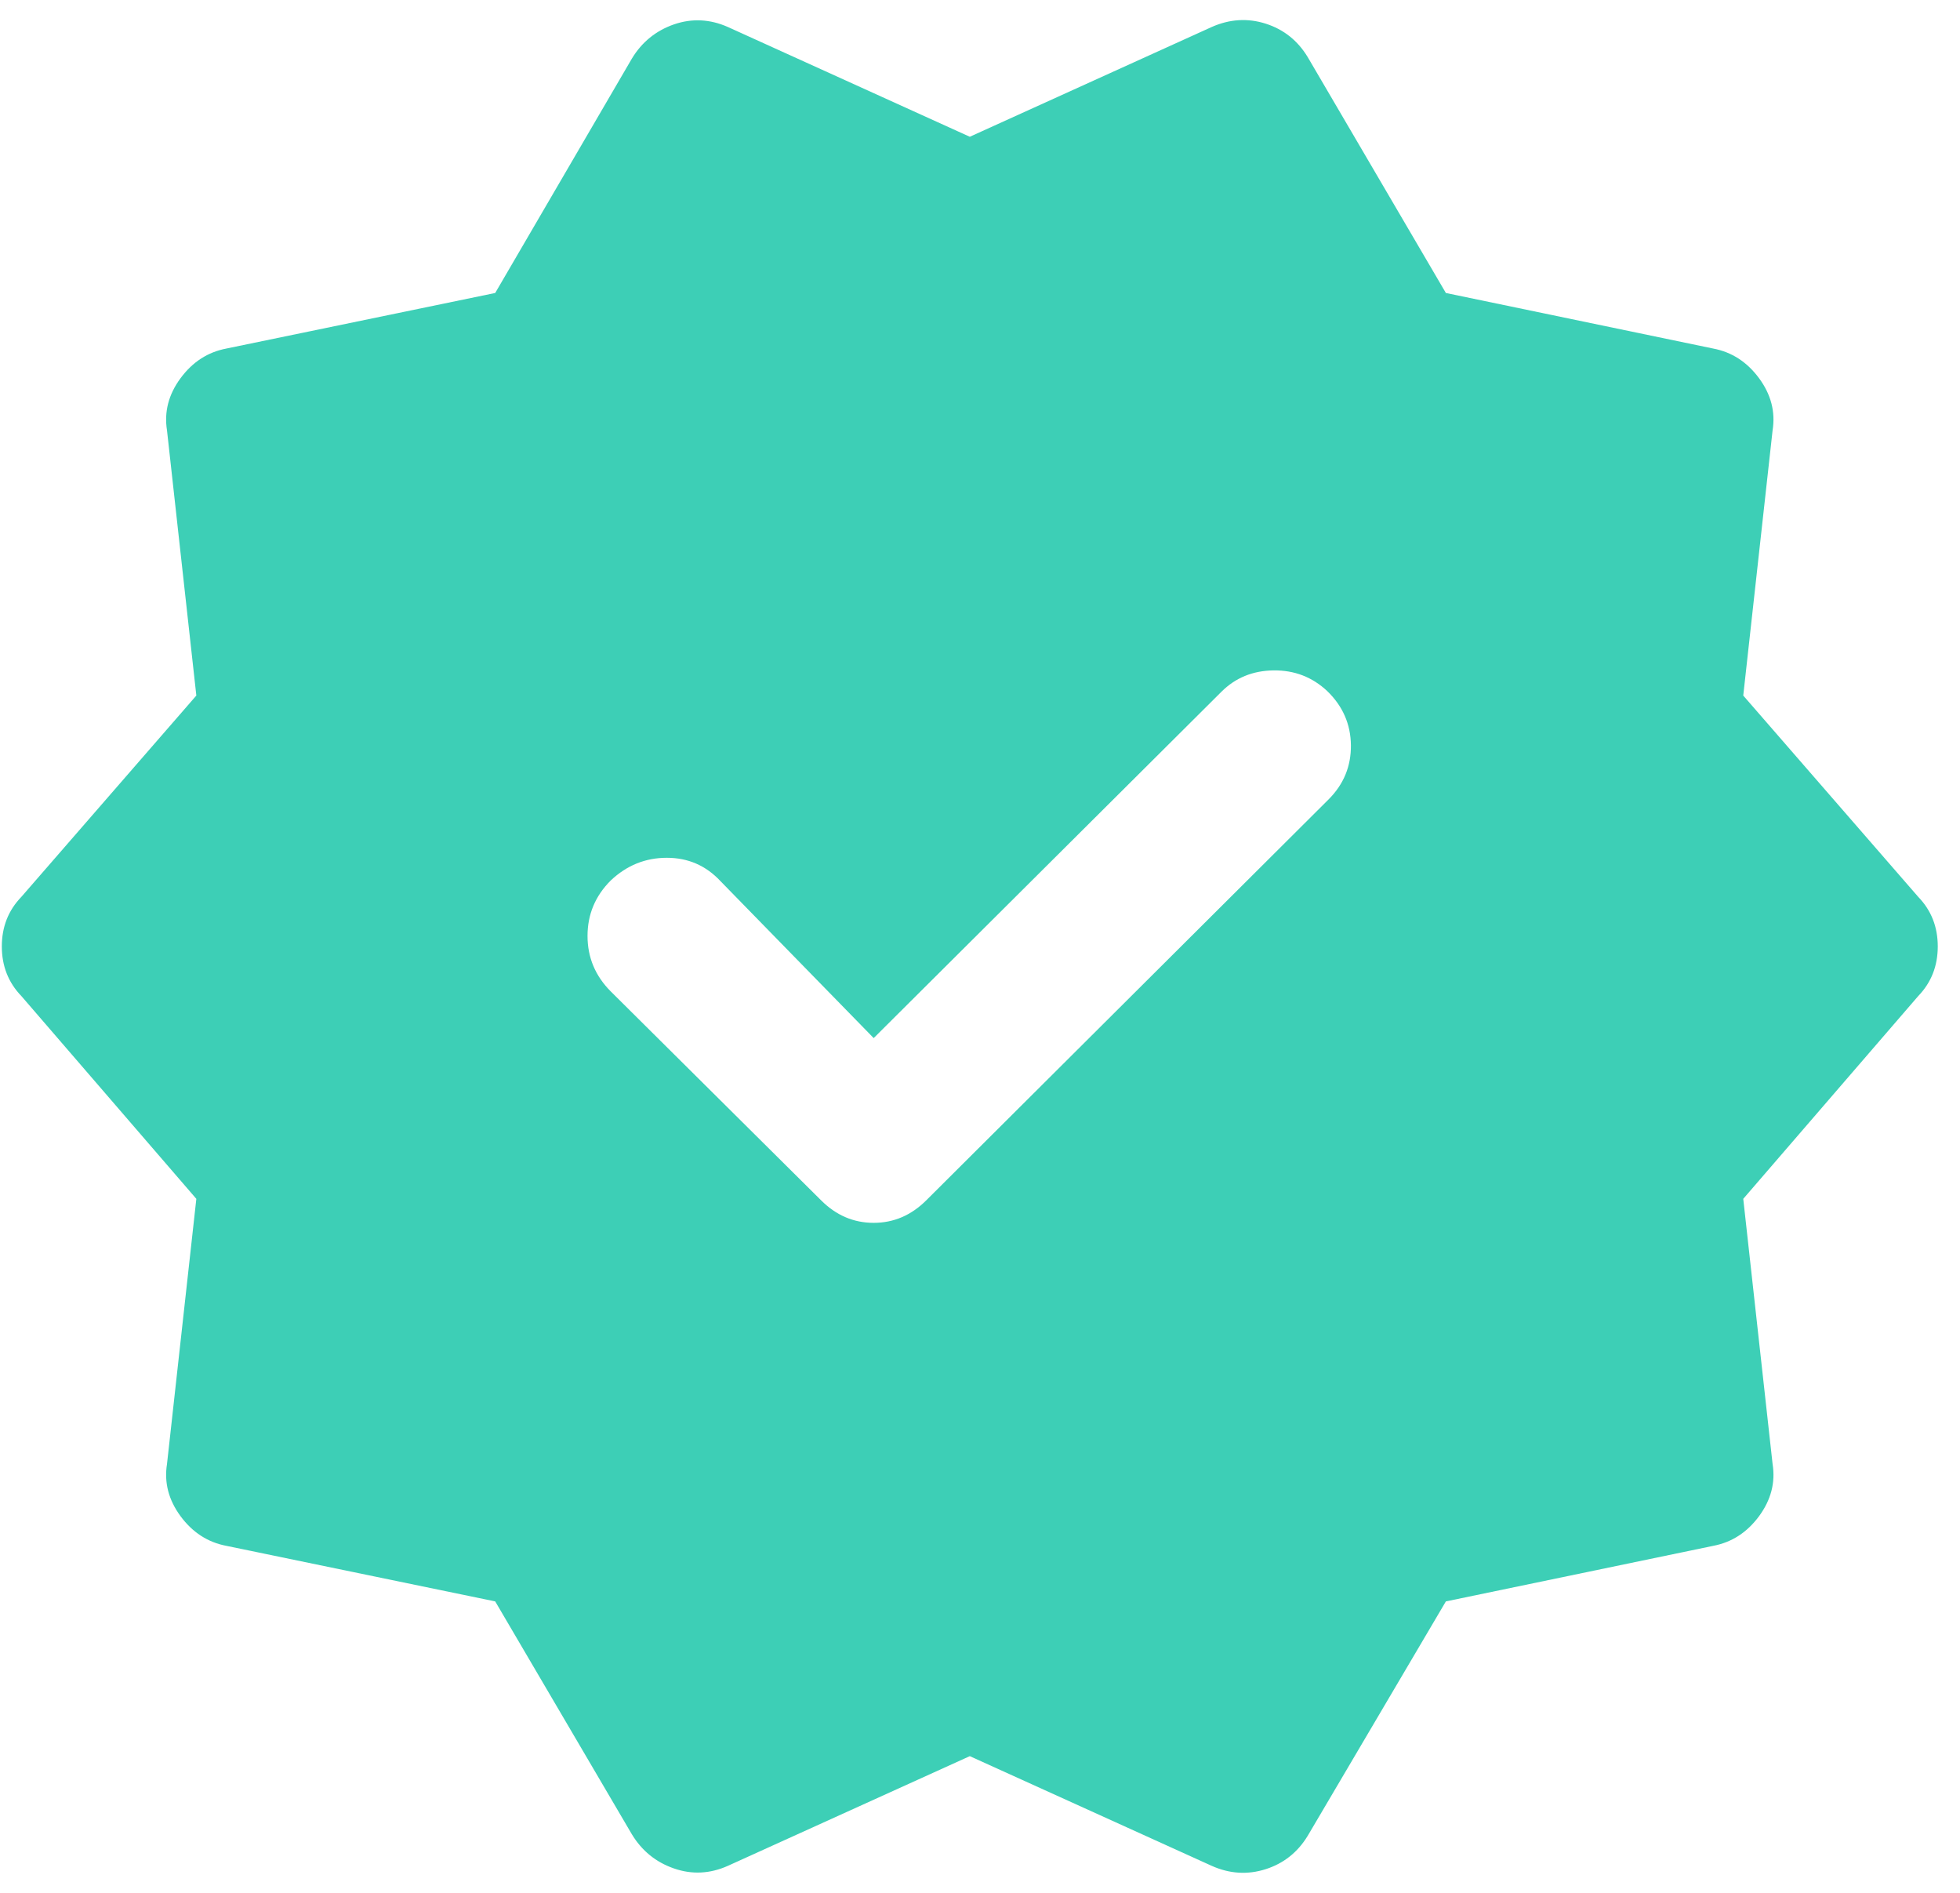
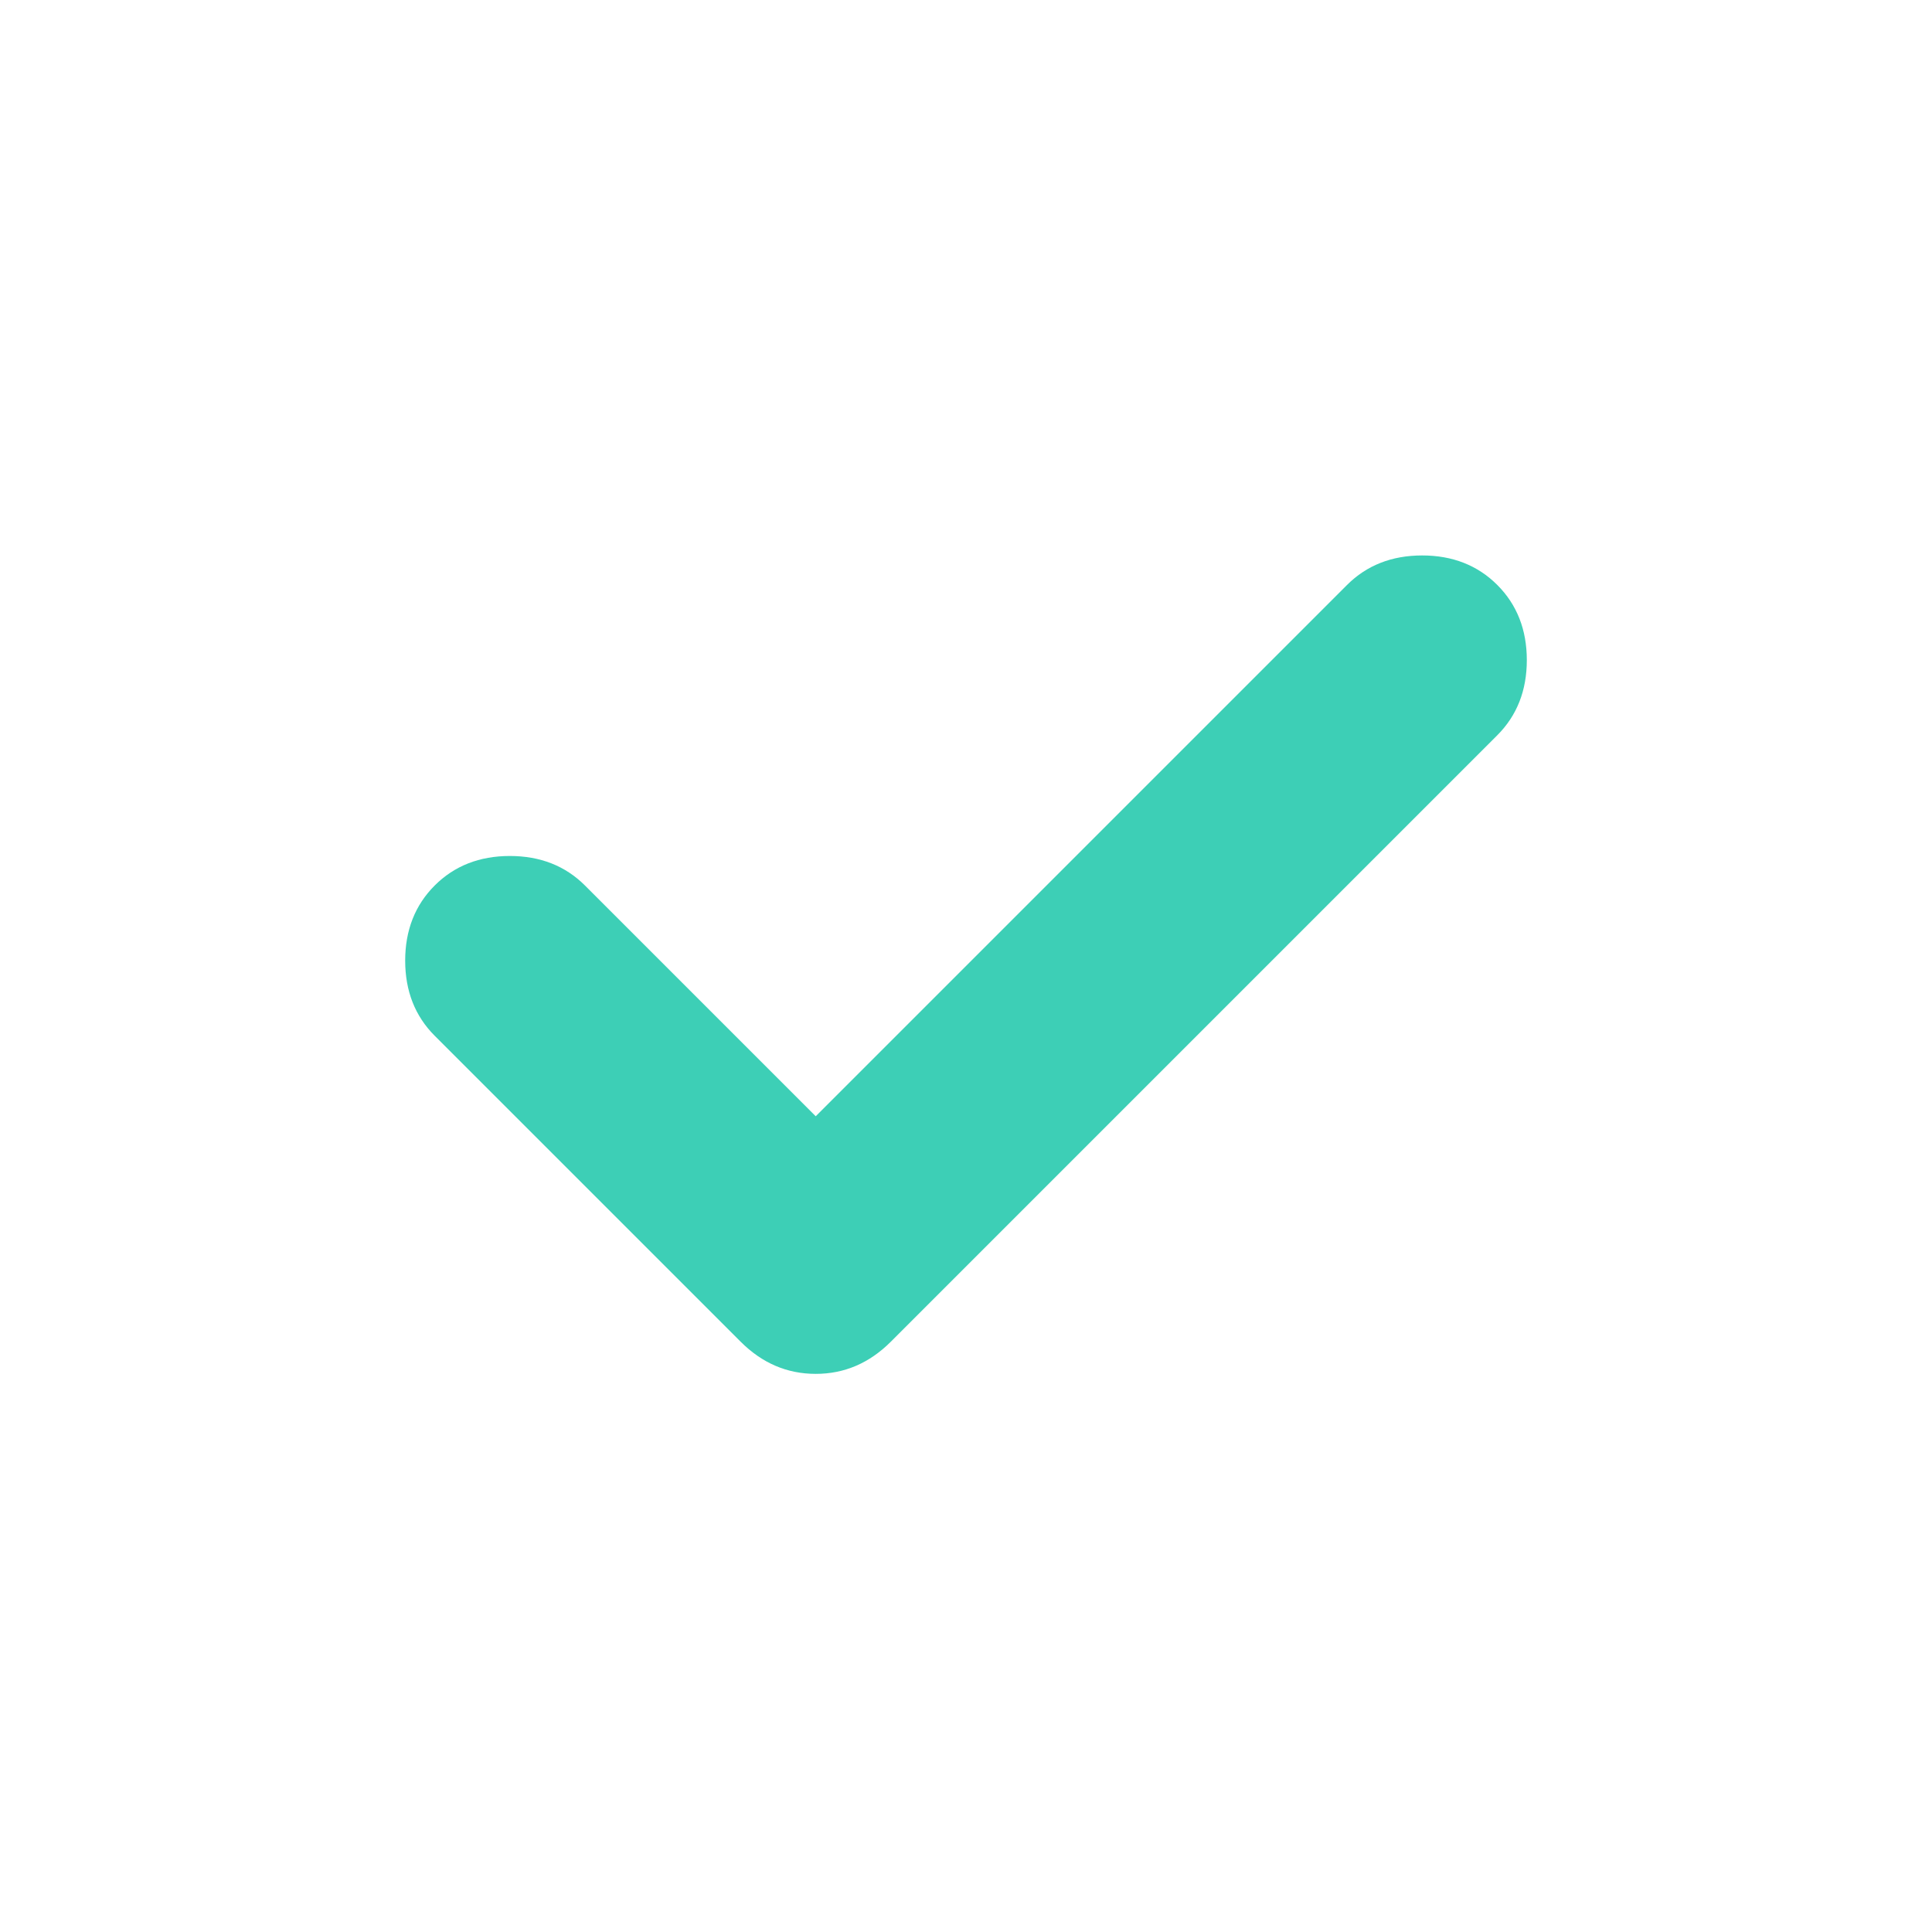
- <svg xmlns="http://www.w3.org/2000/svg" width="29" height="28" viewBox="0 0 29 28" fill="none">
-   <path d="M12.927 15.356L10.66 13.034C10.445 12.804 10.181 12.689 9.866 12.689C9.551 12.689 9.275 12.8 9.038 13.023C8.808 13.252 8.693 13.526 8.693 13.845C8.693 14.163 8.808 14.437 9.038 14.667L12.149 17.756C12.371 17.978 12.63 18.089 12.927 18.089C13.223 18.089 13.482 17.978 13.705 17.756L19.66 11.823C19.882 11.6 19.991 11.334 19.988 11.023C19.984 10.711 19.867 10.445 19.638 10.223C19.416 10.015 19.151 9.913 18.843 9.917C18.536 9.921 18.279 10.026 18.071 10.234L12.927 15.356ZM9.349 27.134L7.327 23.689L3.349 22.867C3.075 22.815 2.849 22.669 2.671 22.428C2.494 22.187 2.427 21.93 2.471 21.656L2.905 17.734L0.316 14.734C0.123 14.534 0.027 14.289 0.027 14C0.027 13.711 0.123 13.467 0.316 13.267L2.905 10.289L2.471 6.367C2.427 6.093 2.494 5.835 2.671 5.595C2.849 5.354 3.075 5.208 3.349 5.156L7.327 4.334L9.349 0.867C9.497 0.622 9.705 0.454 9.971 0.361C10.238 0.269 10.505 0.282 10.771 0.4L14.349 2.023L17.927 0.4C18.193 0.282 18.46 0.265 18.727 0.35C18.993 0.435 19.201 0.6 19.349 0.845L21.393 4.334L25.349 5.156C25.623 5.208 25.849 5.354 26.027 5.595C26.204 5.835 26.271 6.093 26.227 6.367L25.793 10.289L28.382 13.267C28.575 13.467 28.671 13.711 28.671 14C28.671 14.289 28.575 14.534 28.382 14.734L25.793 17.734L26.227 21.656C26.271 21.93 26.204 22.187 26.027 22.428C25.849 22.669 25.623 22.815 25.349 22.867L21.393 23.689L19.349 27.156C19.201 27.4 18.993 27.565 18.727 27.65C18.46 27.735 18.193 27.719 17.927 27.6L14.349 25.978L10.771 27.6C10.505 27.719 10.238 27.732 9.971 27.639C9.705 27.547 9.497 27.378 9.349 27.134Z" fill="#3DCFB6" />
+ <svg xmlns="http://www.w3.org/2000/svg" width="18" height="18" viewBox="0 0 18 18" fill="none">
+   <path d="M7.6 10.4L5.45 8.25C5.267 8.067 5.033 7.975 4.75 7.975C4.467 7.975 4.233 8.067 4.05 8.25C3.867 8.433 3.775 8.667 3.775 8.95C3.775 9.233 3.867 9.467 4.05 9.65L6.9 12.5C7.1 12.7 7.333 12.8 7.6 12.8C7.867 12.8 8.1 12.7 8.3 12.5L13.95 6.85C14.133 6.667 14.225 6.433 14.225 6.15C14.225 5.867 14.133 5.633 13.95 5.45C13.767 5.267 13.533 5.175 13.25 5.175C12.967 5.175 12.733 5.267 12.55 5.45L7.6 10.4Z" fill="#3DCFB6" />
</svg>
